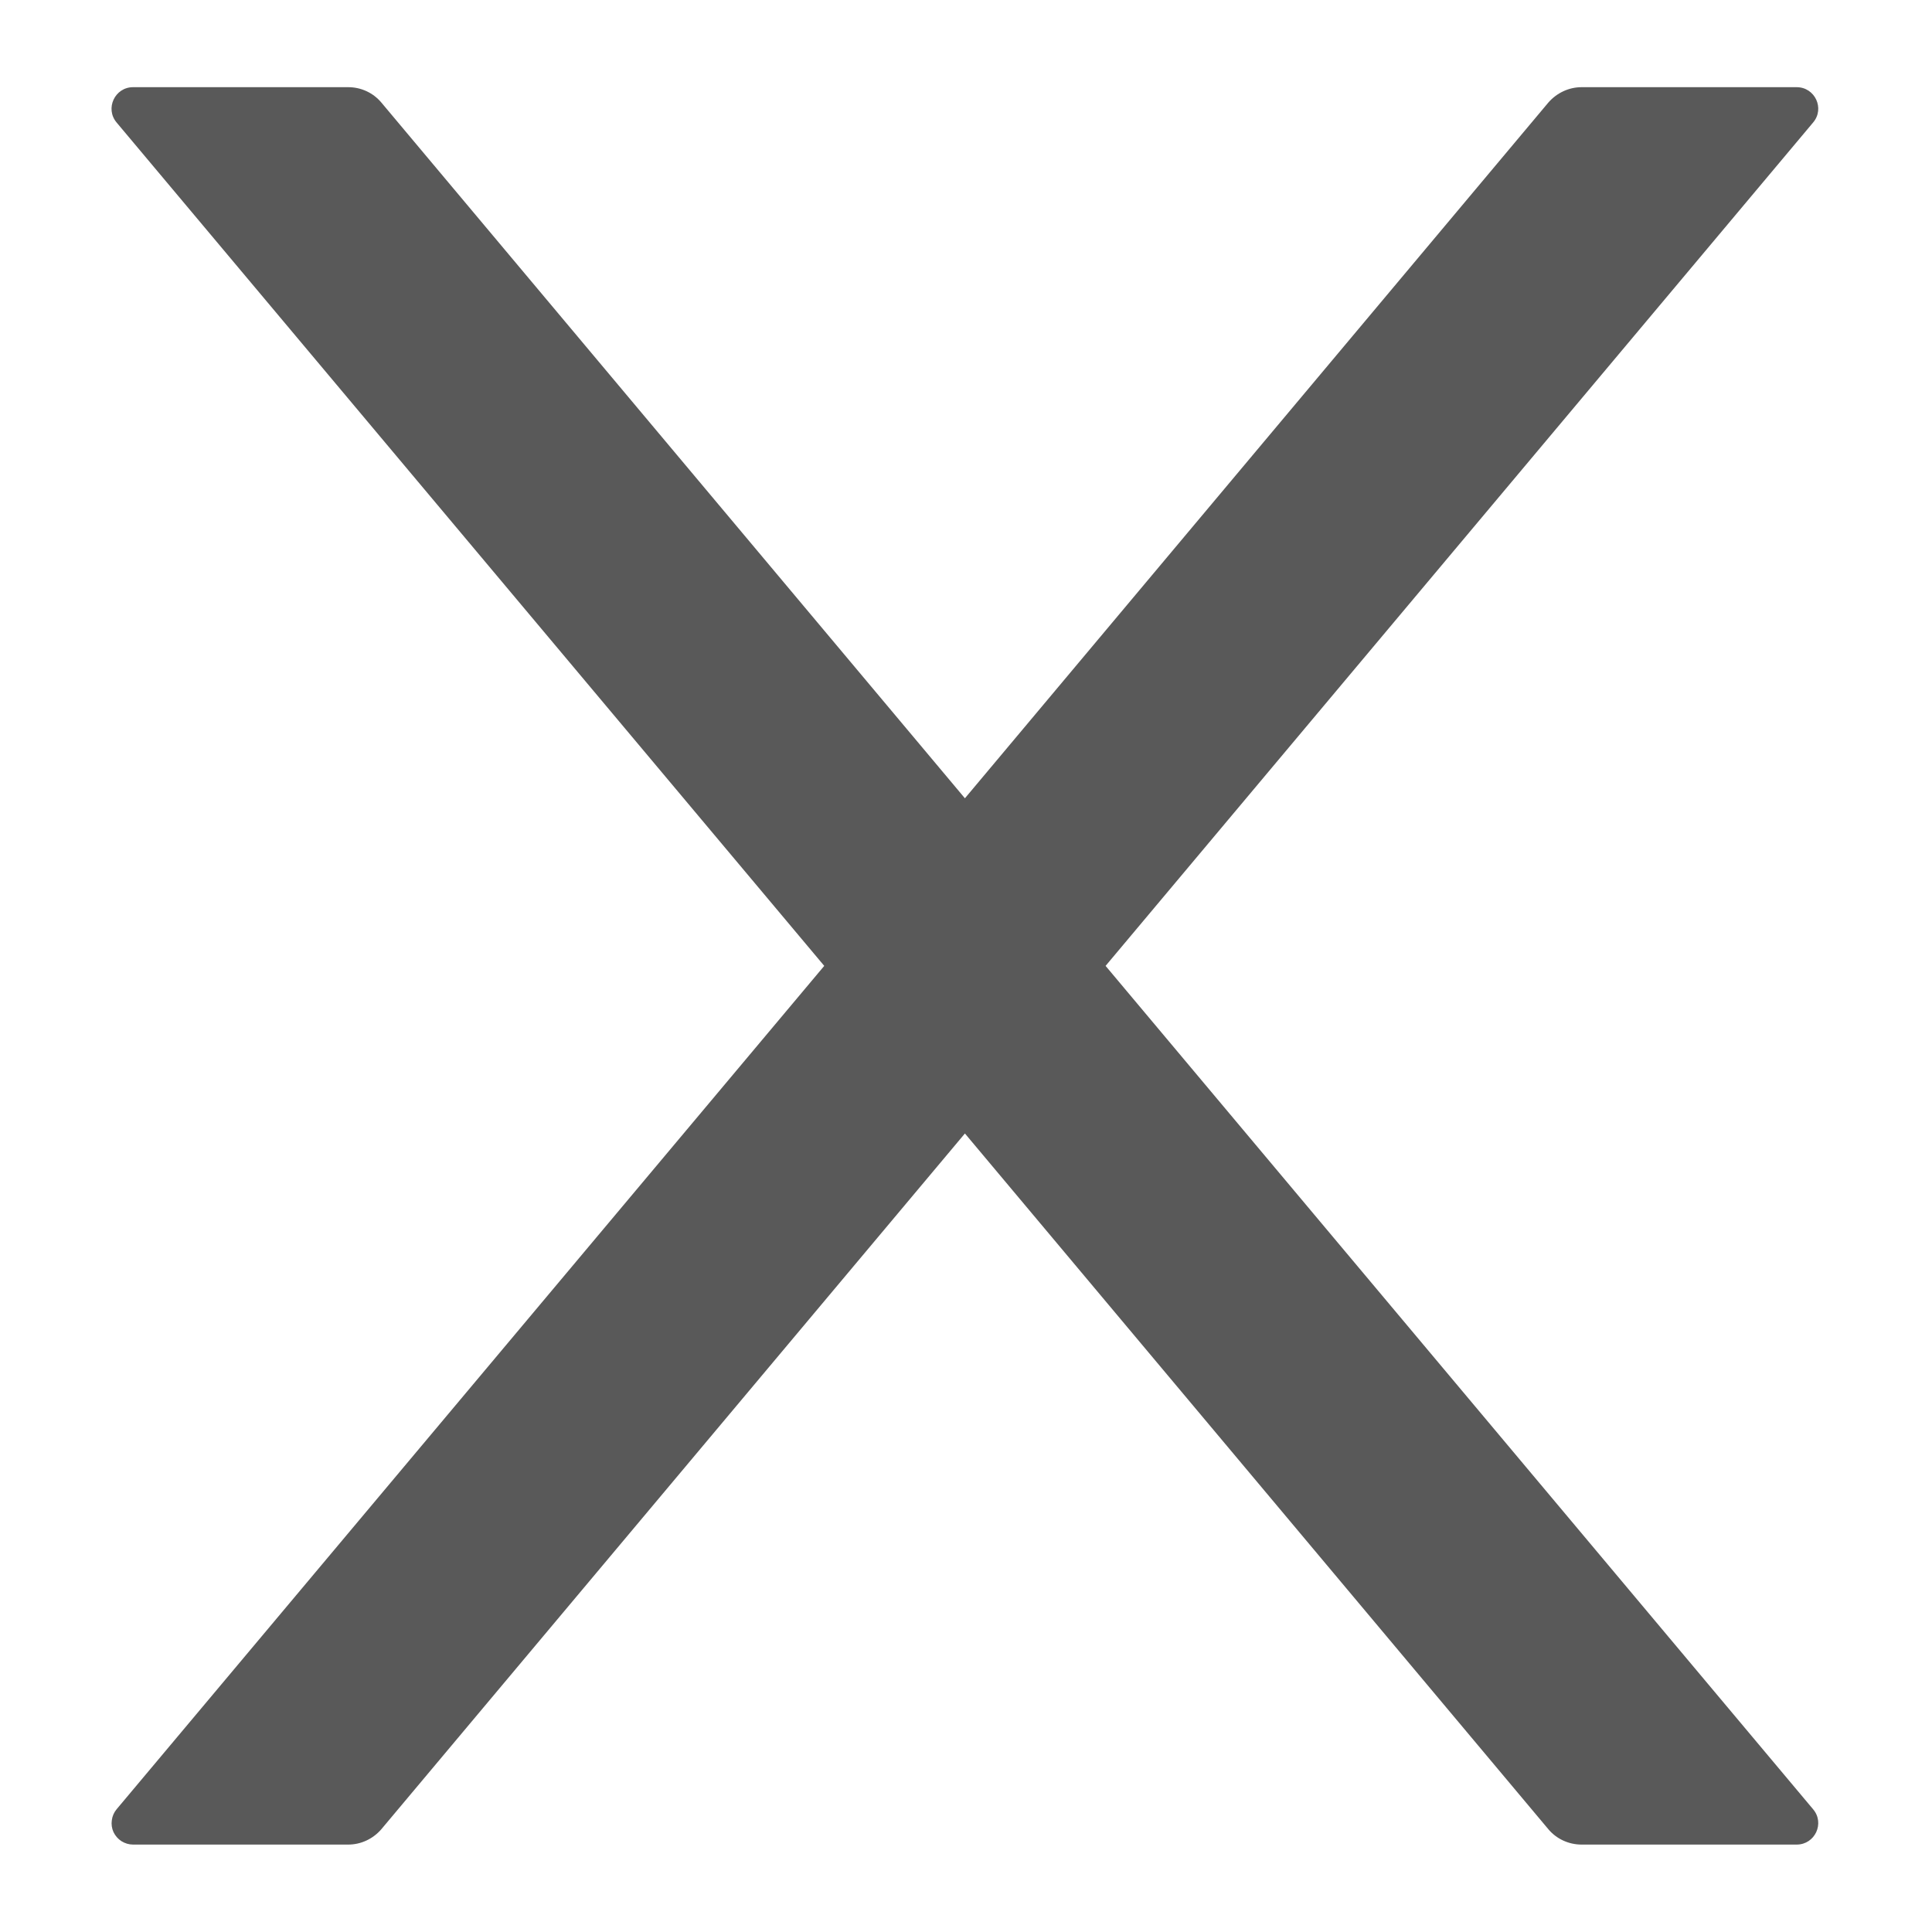
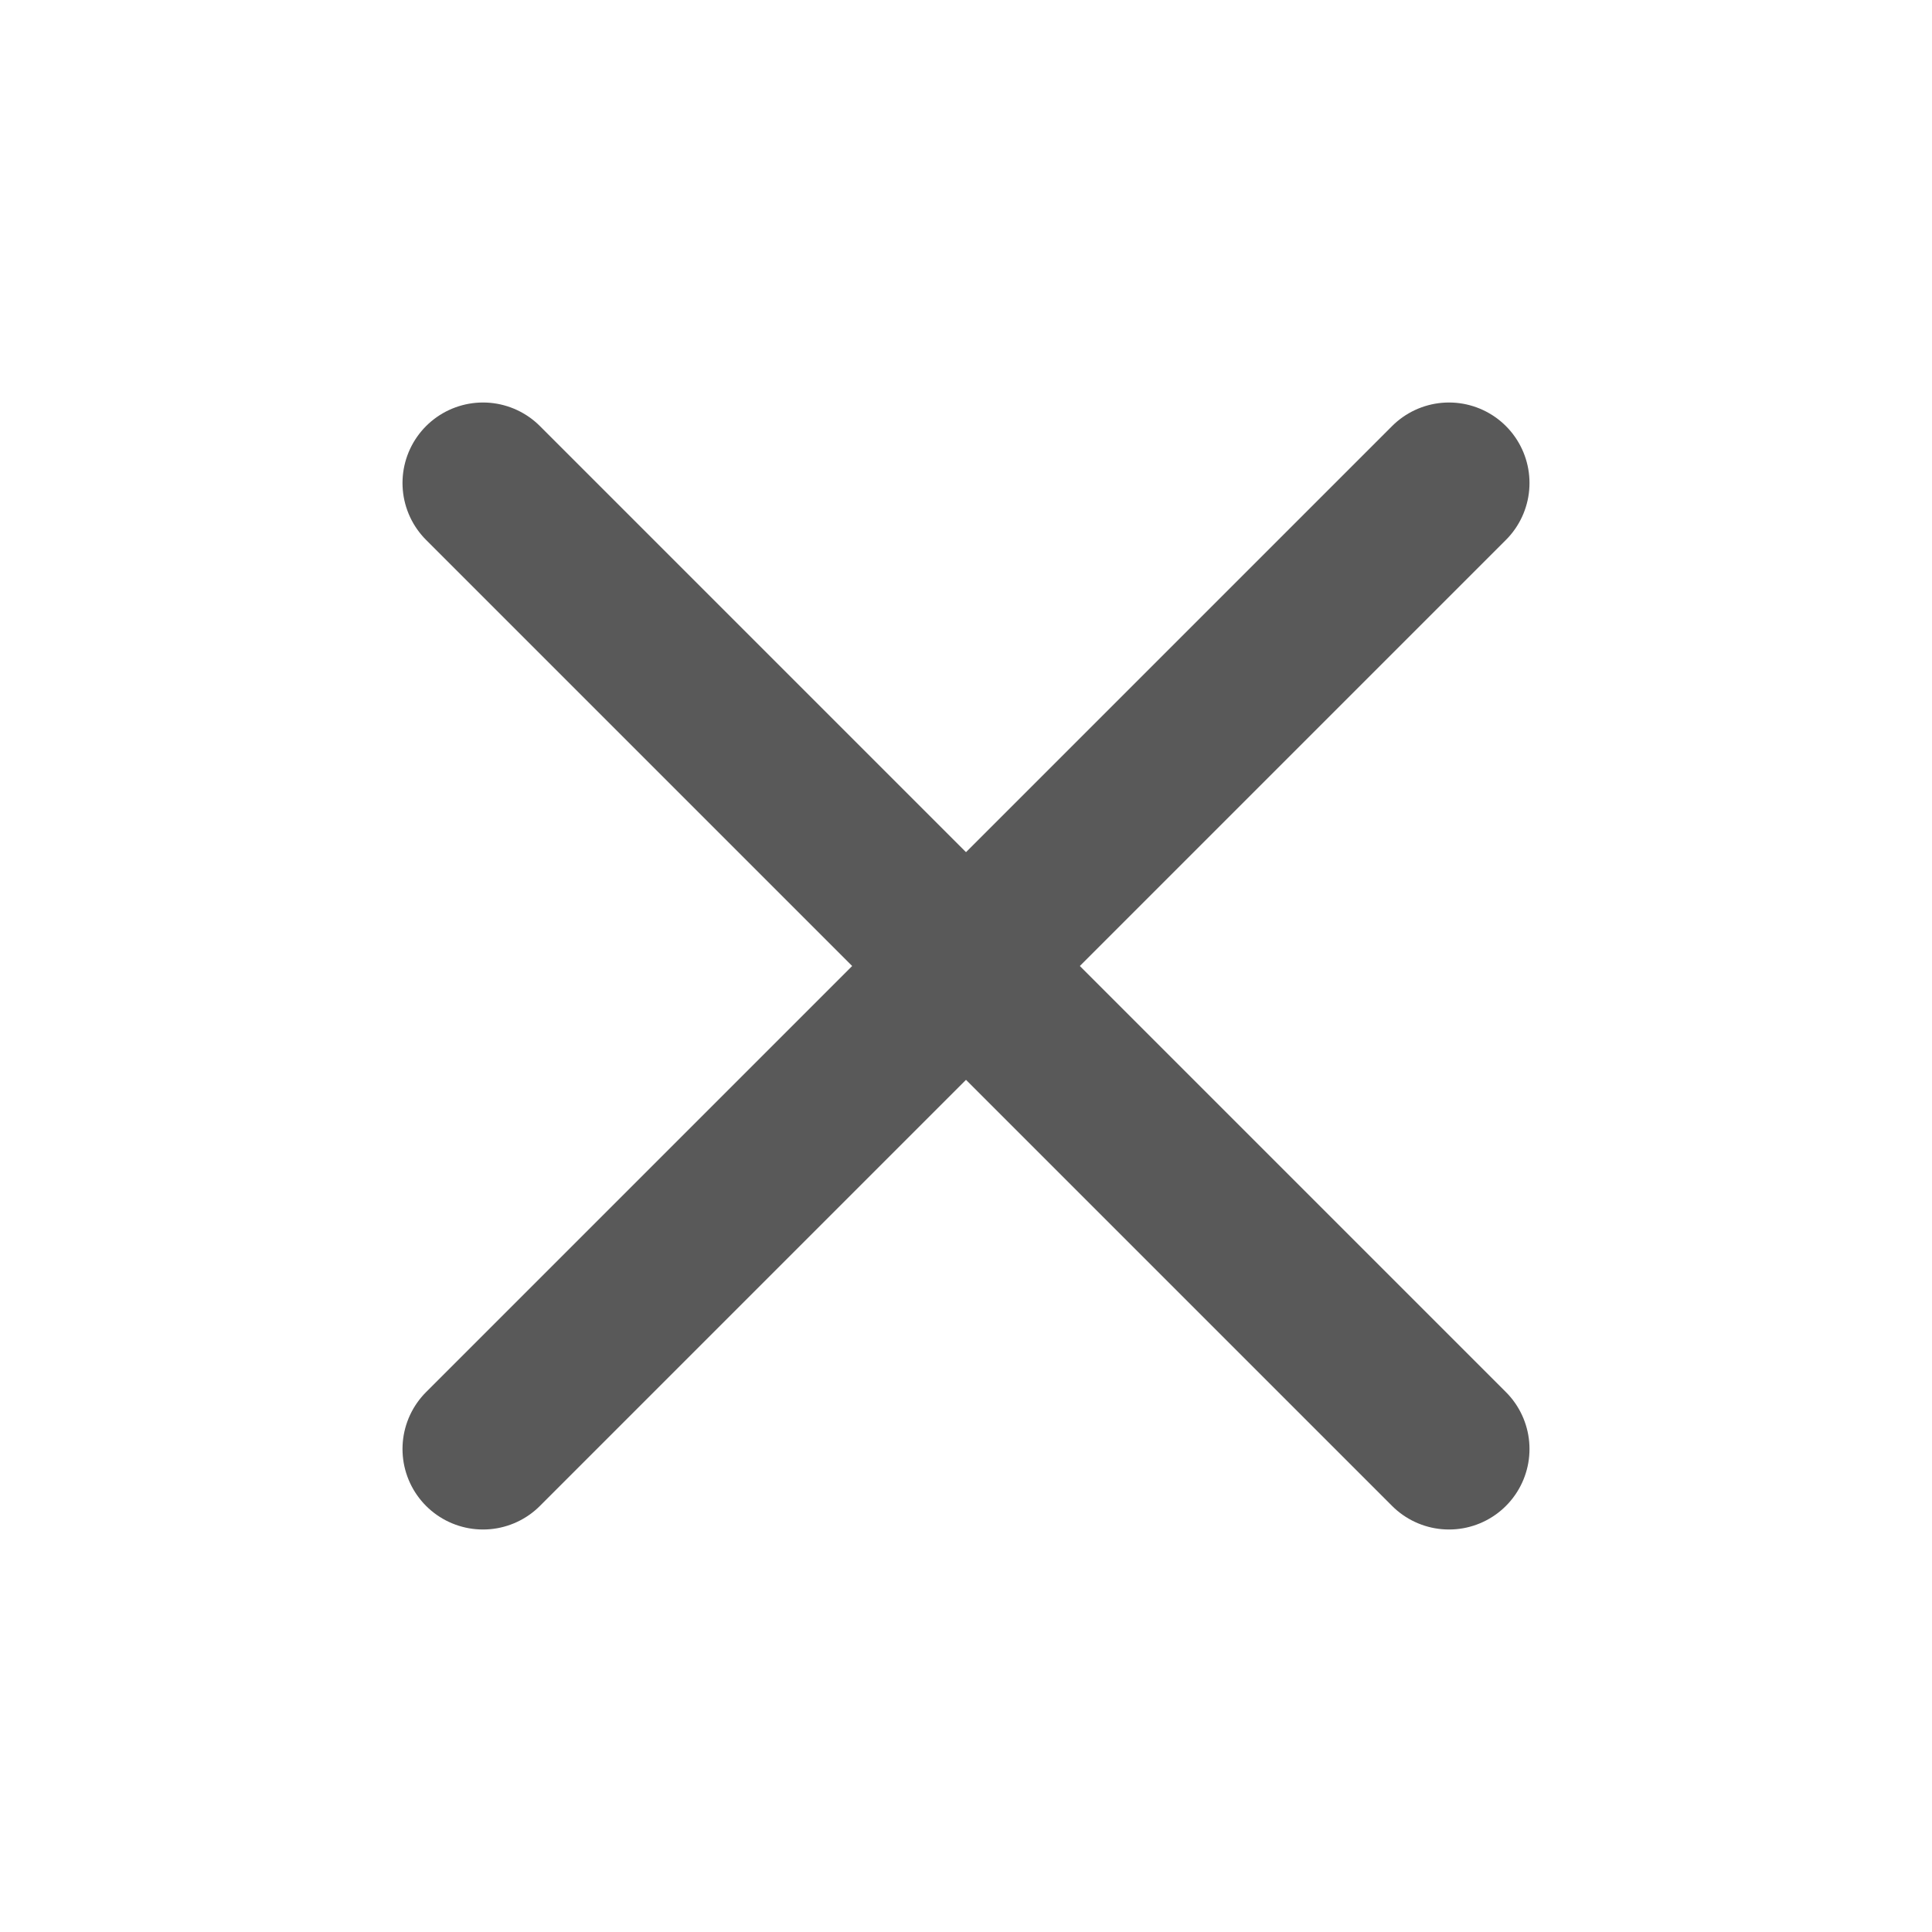
- <svg xmlns="http://www.w3.org/2000/svg" width="16" height="16" viewBox="0 0 16 16" fill="none">
-   <path d="M9.156 7.999L15.015 1.015C15.114 0.899 15.031 0.722 14.879 0.722H13.098C12.993 0.722 12.893 0.769 12.823 0.849L7.991 6.611L3.158 0.849C3.091 0.769 2.991 0.722 2.884 0.722H1.102C0.951 0.722 0.868 0.899 0.966 1.015L6.826 7.999L0.966 14.983C0.944 15.009 0.93 15.041 0.926 15.075C0.921 15.108 0.926 15.142 0.94 15.173C0.955 15.204 0.978 15.23 1.006 15.248C1.035 15.266 1.068 15.276 1.102 15.276H2.884C2.989 15.276 3.089 15.229 3.158 15.149L7.991 9.387L12.823 15.149C12.89 15.229 12.991 15.276 13.098 15.276H14.879C15.031 15.276 15.114 15.099 15.015 14.983L9.156 7.999Z" fill="#595959" />
+ <svg xmlns="http://www.w3.org/2000/svg" width="16" height="16" viewBox="0 0 24 24" fill="none" stroke="#595959" stroke-width="2" stroke-linecap="round" stroke-linejoin="round" class="feather feather-x">
+   <line x1="18" y1="6" x2="6" y2="18" />
+   <line x1="6" y1="6" x2="18" y2="18" />
</svg>
